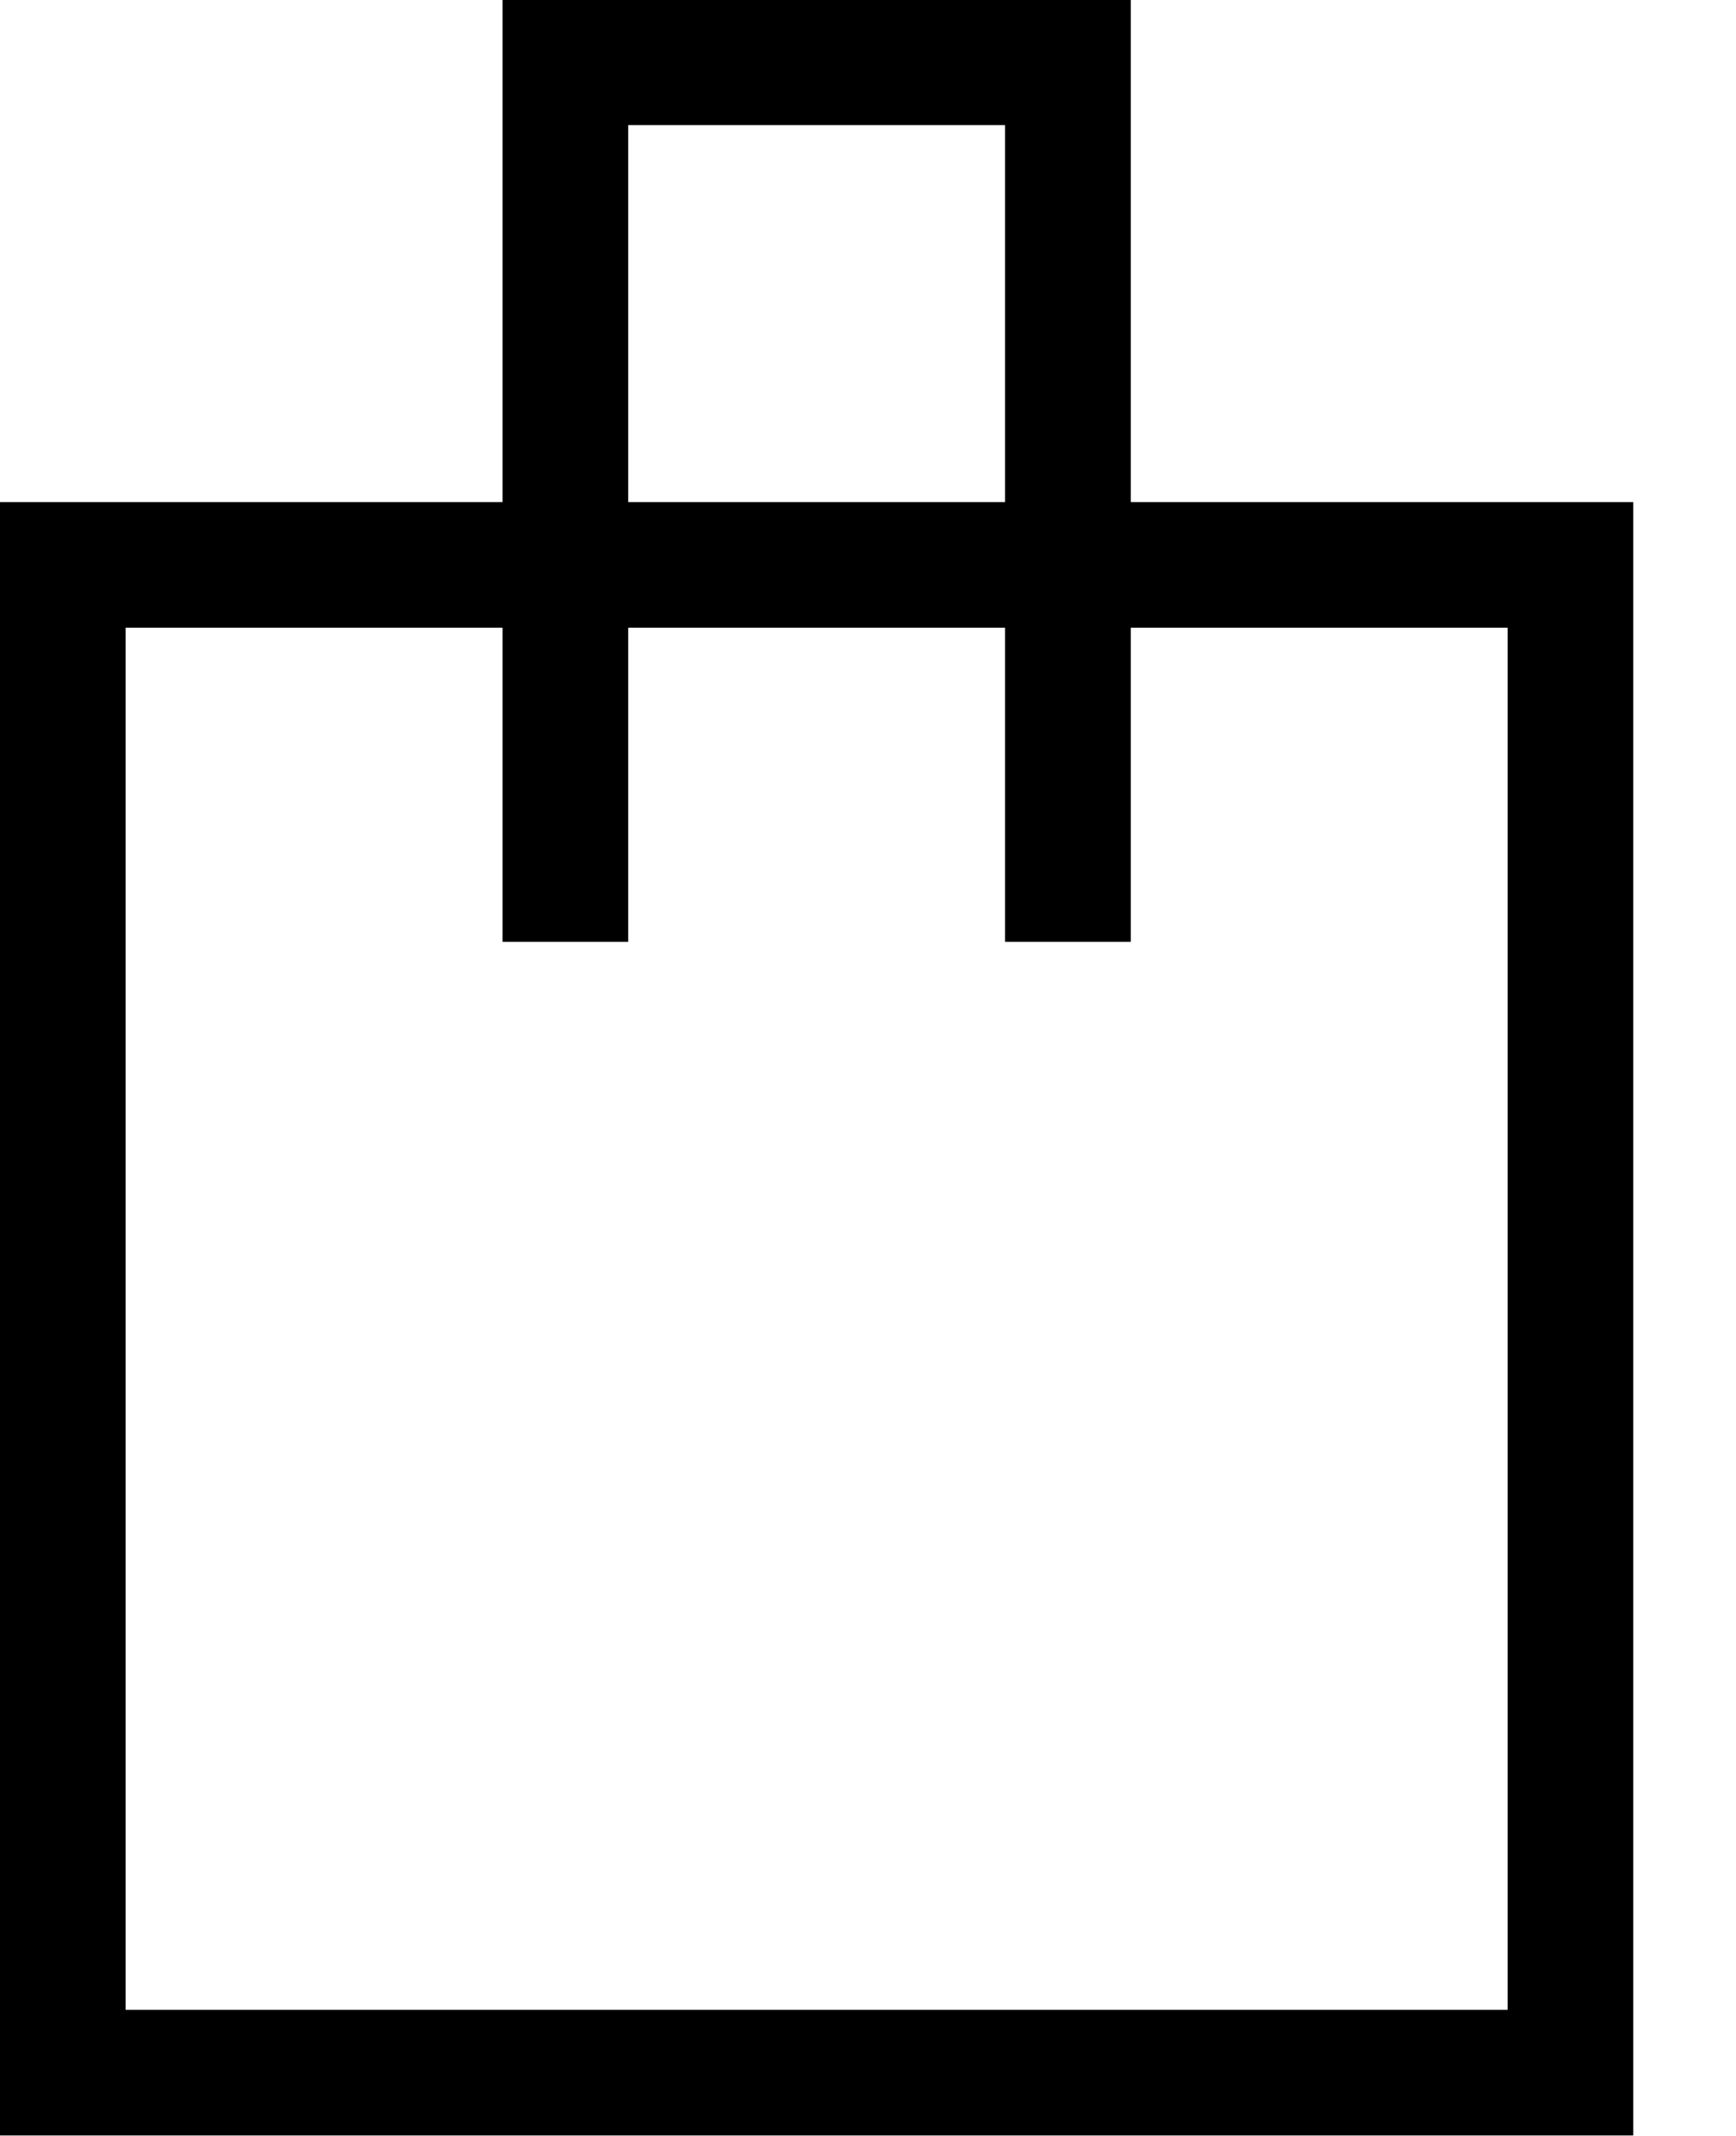
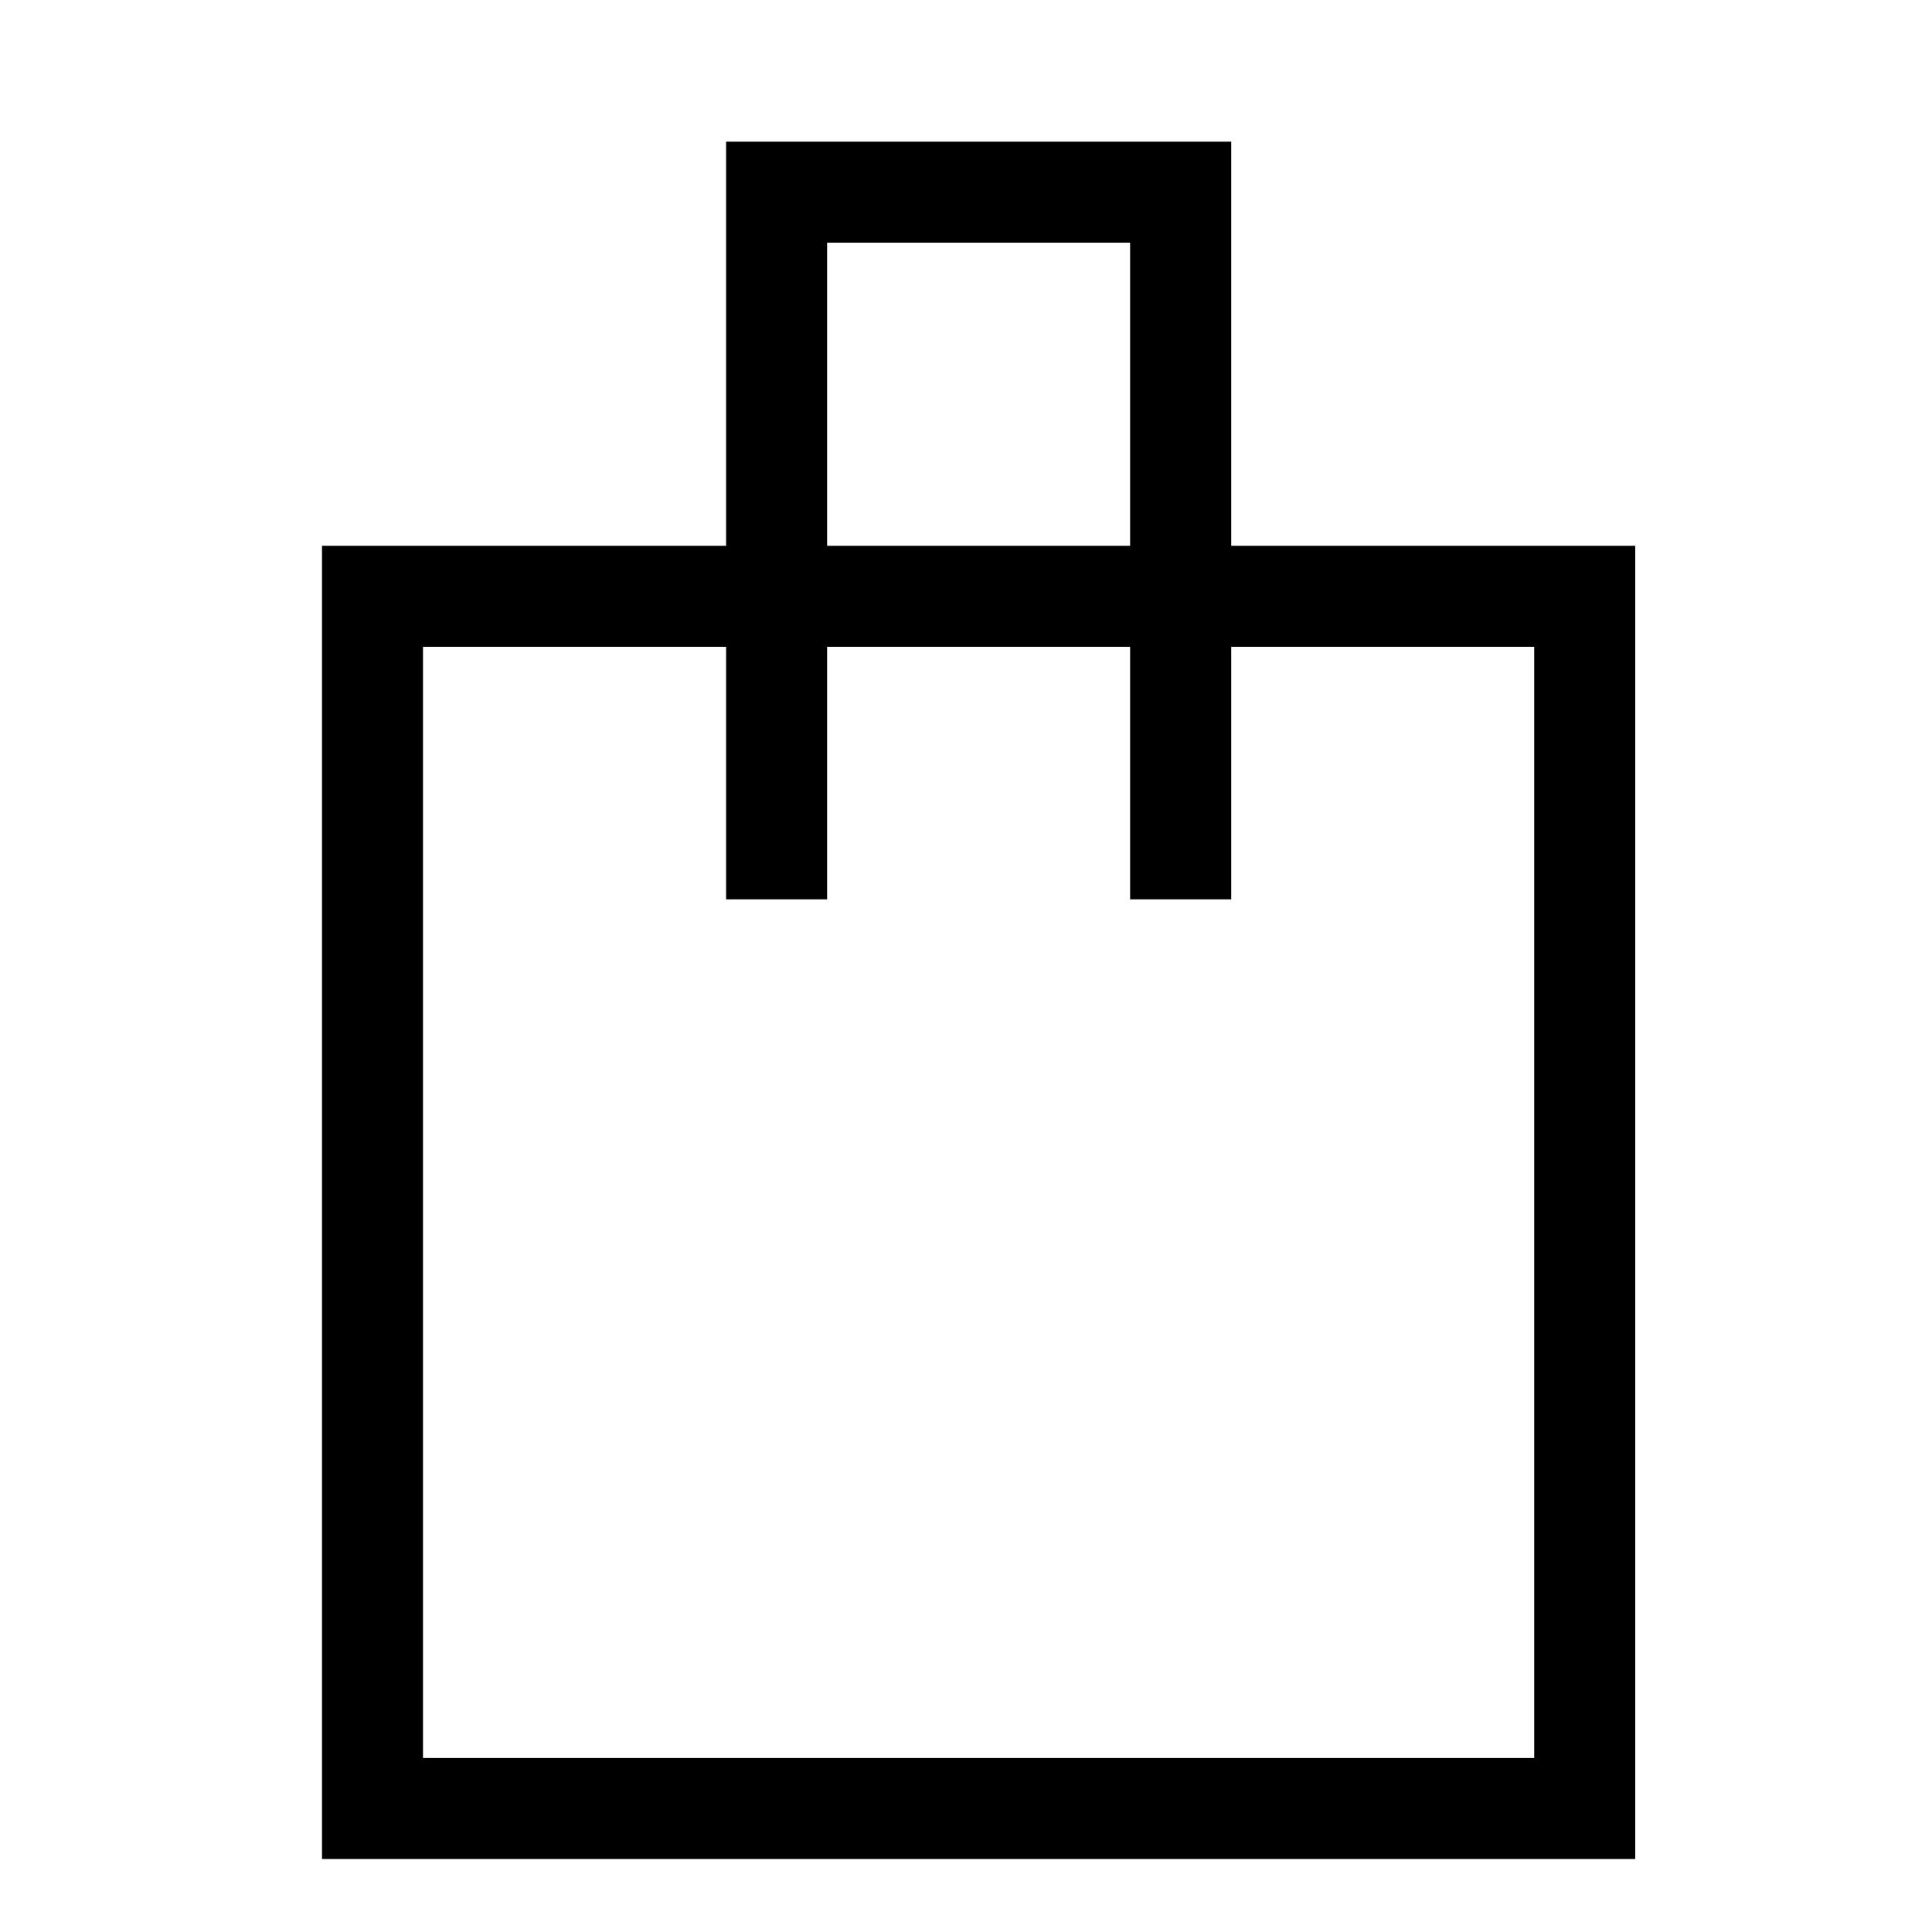
- <svg xmlns="http://www.w3.org/2000/svg" width="13" height="16" viewBox="0 0 13 16" fill="none">
-   <path fill-rule="evenodd" clip-rule="evenodd" d="M8.471 -0.004H3.765V3.761H0V15.996H12.235V3.761H8.471V-0.004ZM7.529 4.702V7.055H8.471V4.702H11.294V15.055H0.941V4.702H3.765V7.055H4.706V4.702H7.529ZM7.529 3.761V0.937H4.706V3.761H7.529Z" fill="black" />
+ <svg xmlns="http://www.w3.org/2000/svg" width="18" height="18" viewBox="0 0 18 18" fill="none">
+   <path fill-rule="evenodd" clip-rule="evenodd" d="M11.471 1.32H6.765V5.085H3V17.32H15.235V5.085H11.471V1.32ZM10.529 6.026V8.379H11.471V6.026H14.294V16.379H3.941V6.026H6.765V8.379H7.706V6.026H10.529ZM10.529 5.085V2.261H7.706V5.085H10.529Z" fill="black" />
</svg>
